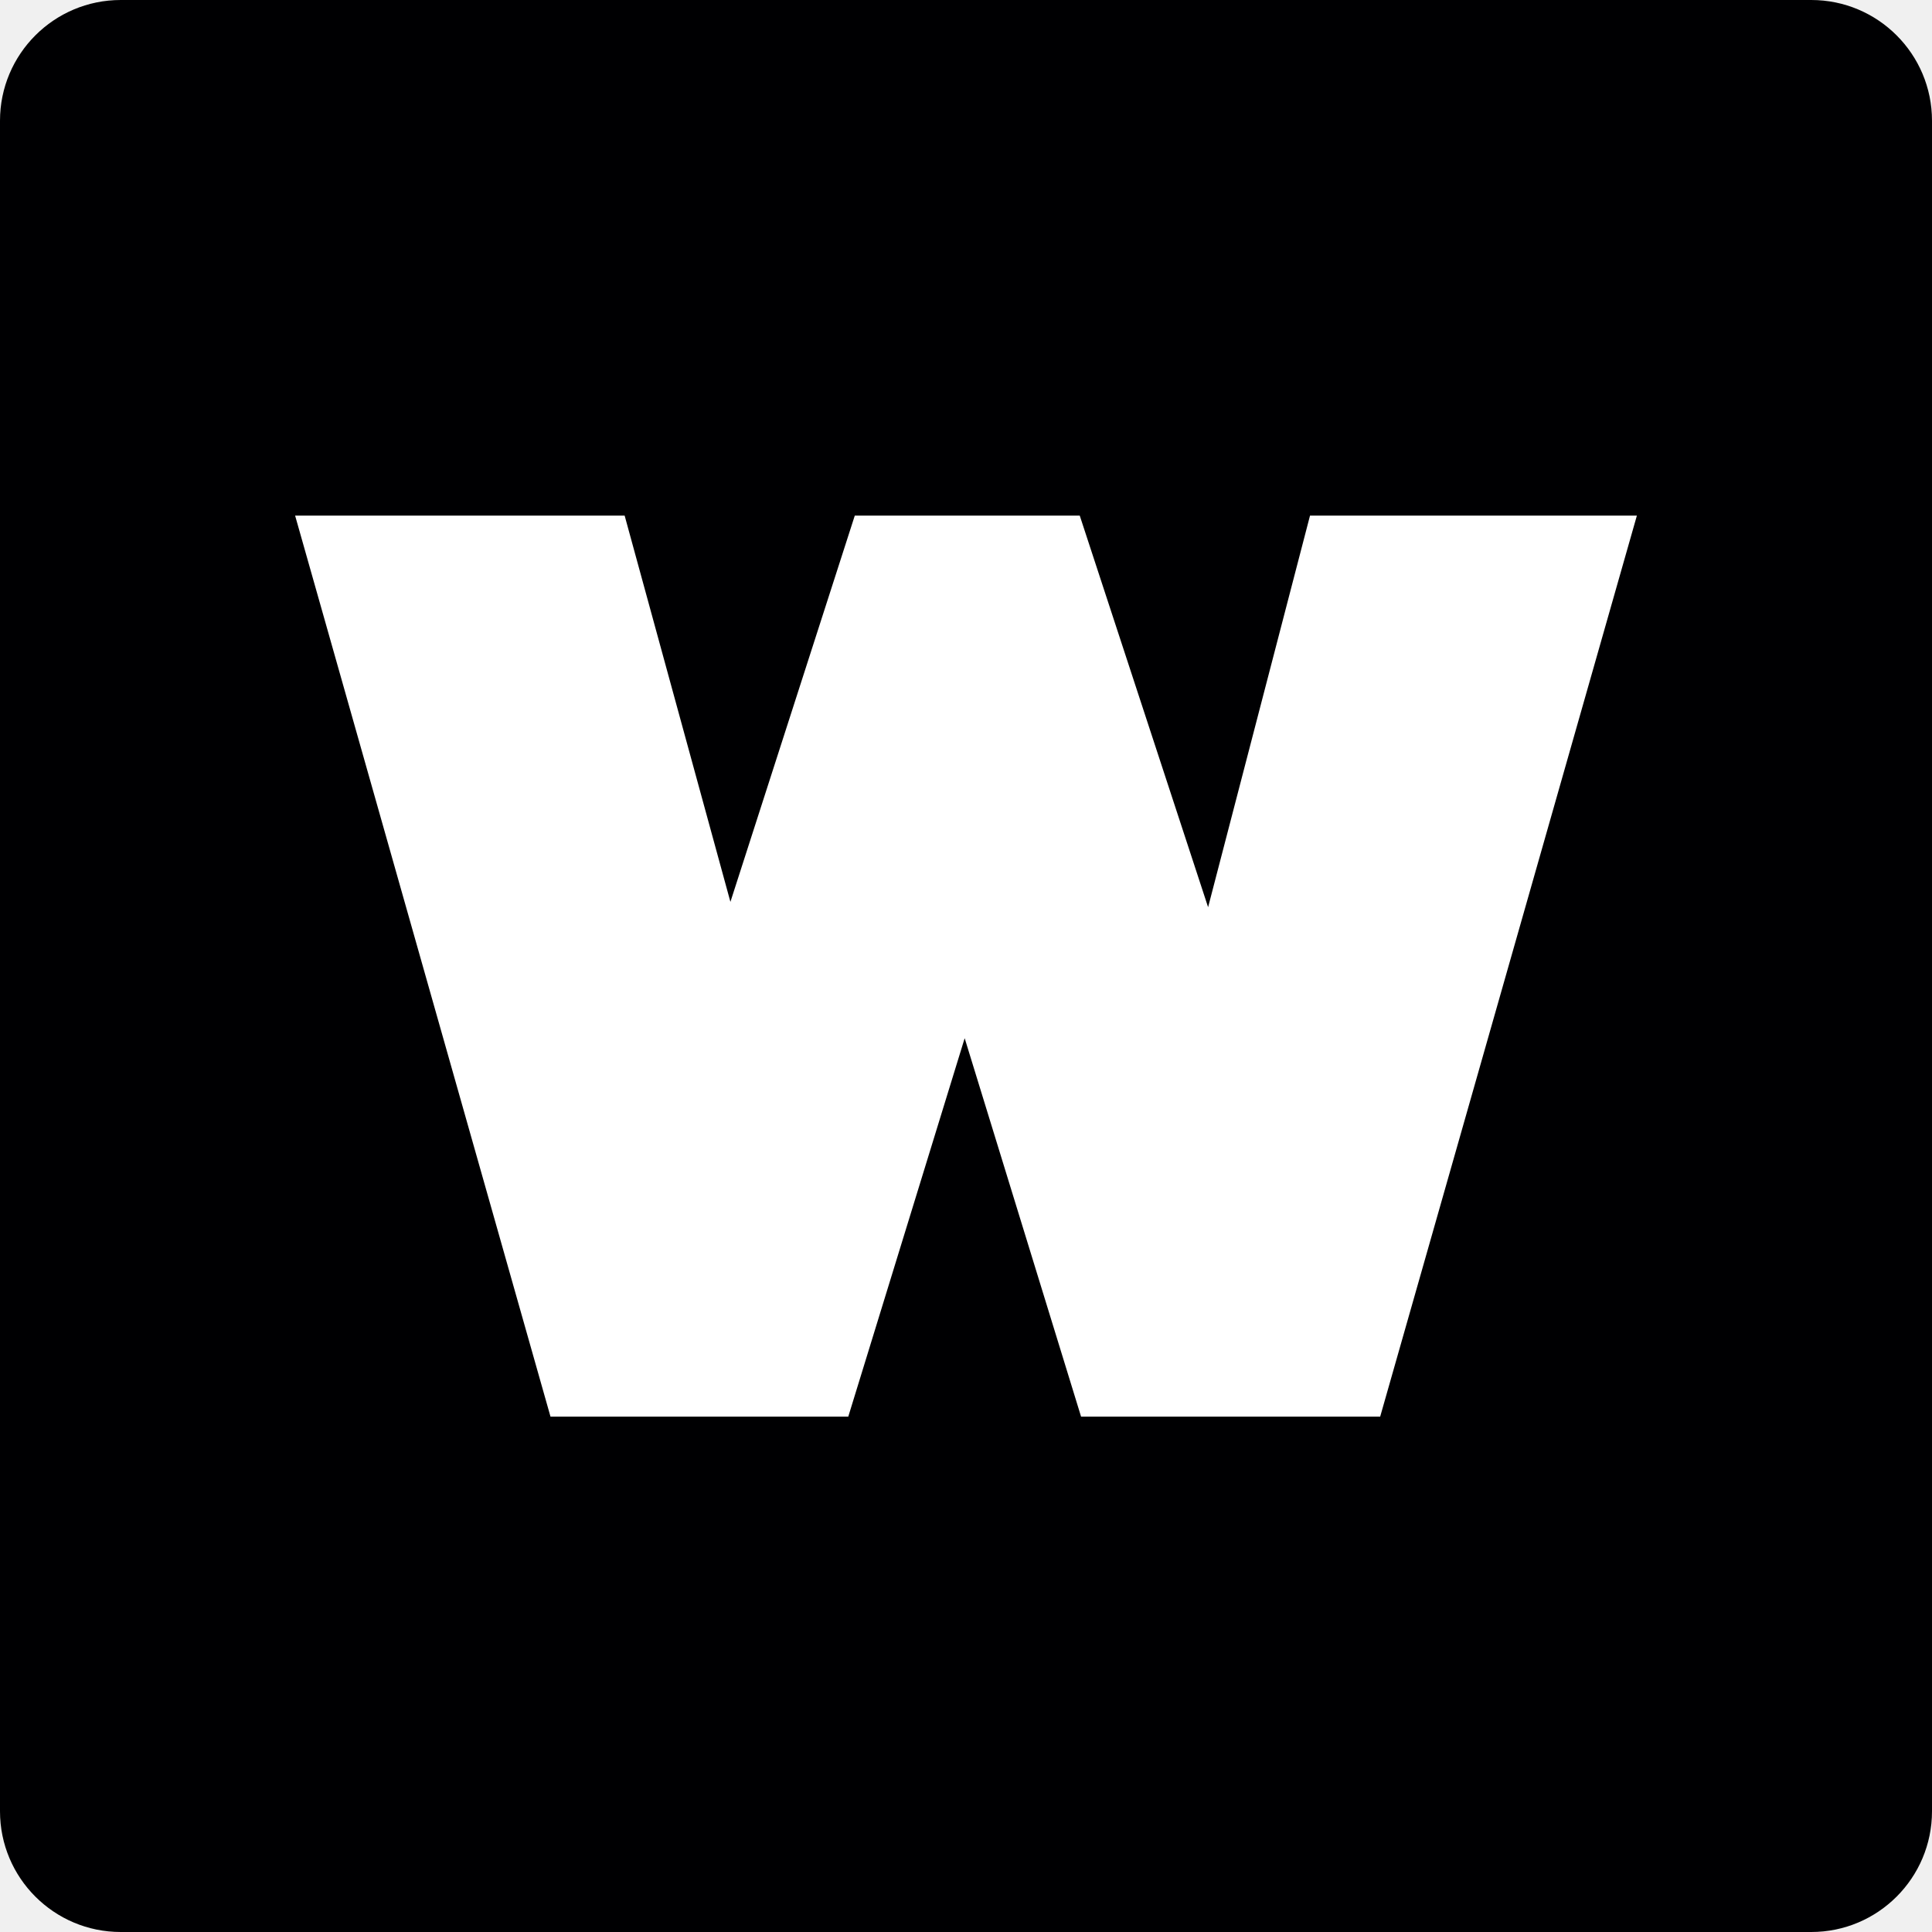
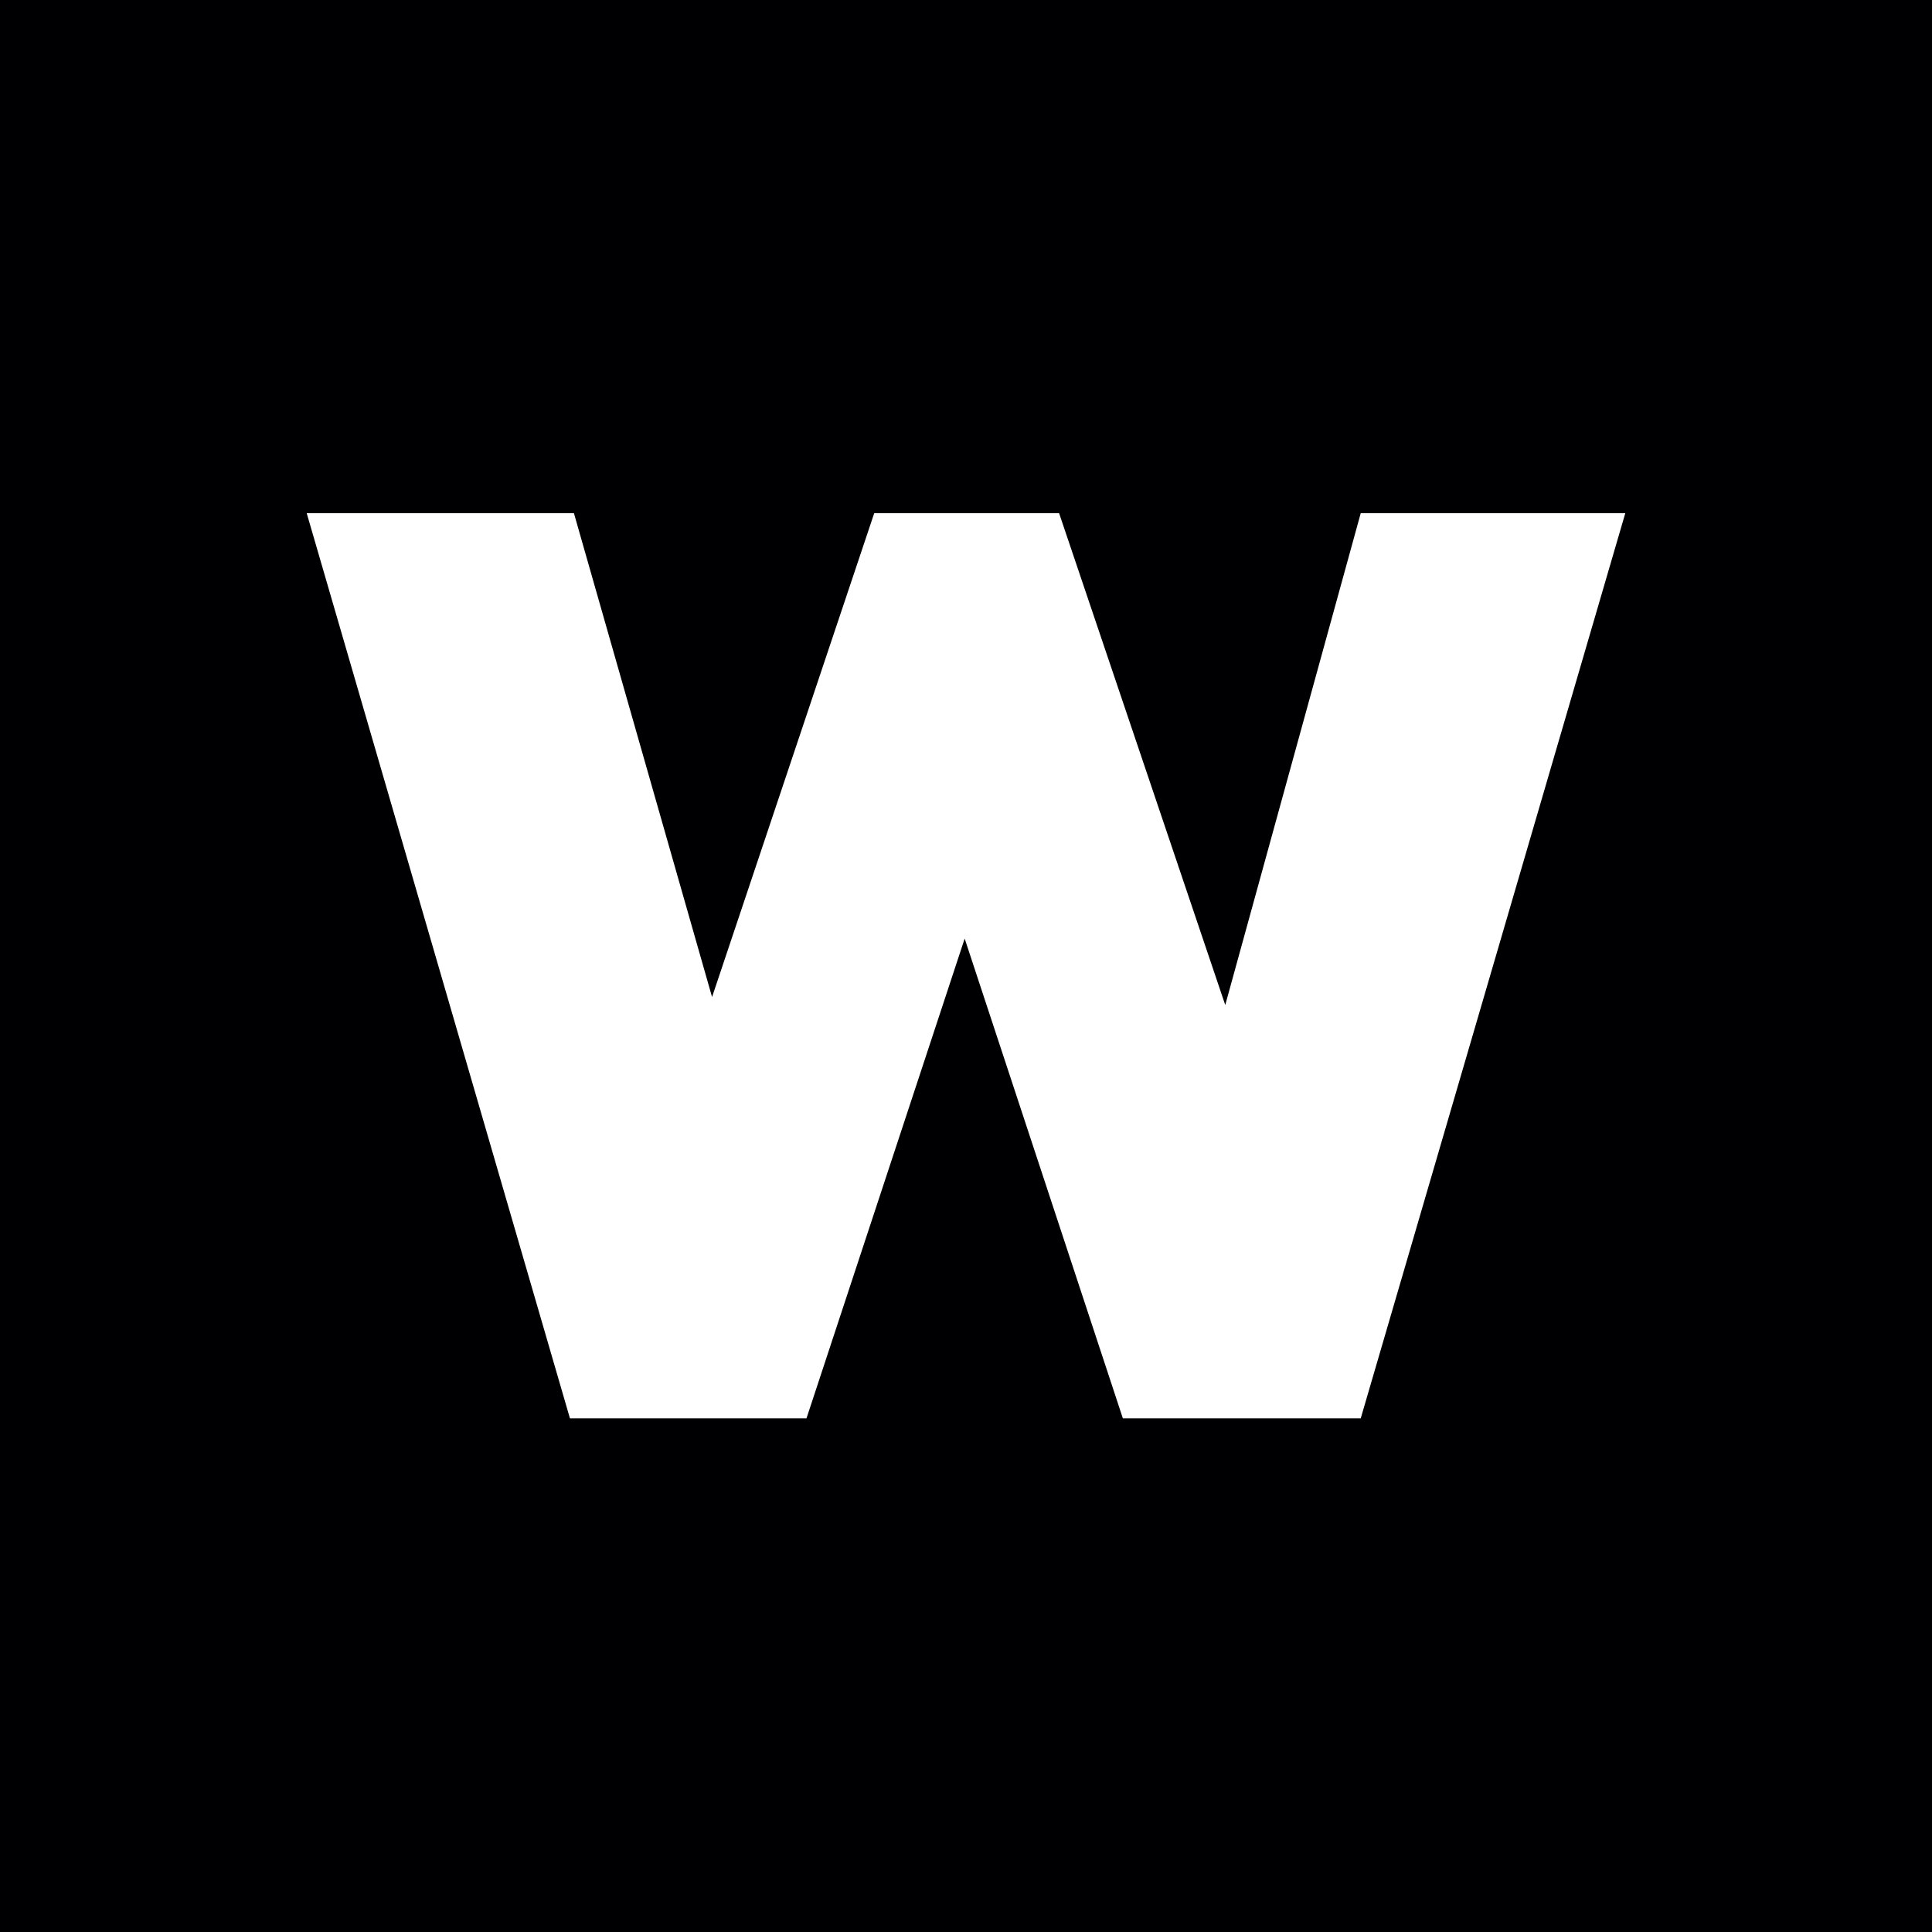
<svg xmlns="http://www.w3.org/2000/svg" width="16" height="16" viewBox="0 0 16 16" fill="none">
-   <rect width="16" height="16" rx="1" fill="#000002" />
-   <path d="M4.559 11.732L2.444 4.27H5.173L6.049 7.469L7.079 4.27H8.942L10.005 7.513L10.849 4.27H13.556L11.43 11.732H8.953L7.989 8.598L7.025 11.732H4.559Z" fill="white" />
+   <rect width="16" height="16" fill="#000002" />
+   <path d="M4.72 11.746L2.54 4.25H4.753L5.897 8.257L7.24 4.25H8.771L10.147 8.323L11.269 4.25H13.46L11.269 11.746H9.299L7.989 7.773L6.679 11.746H4.72Z" fill="white" />
</svg>
